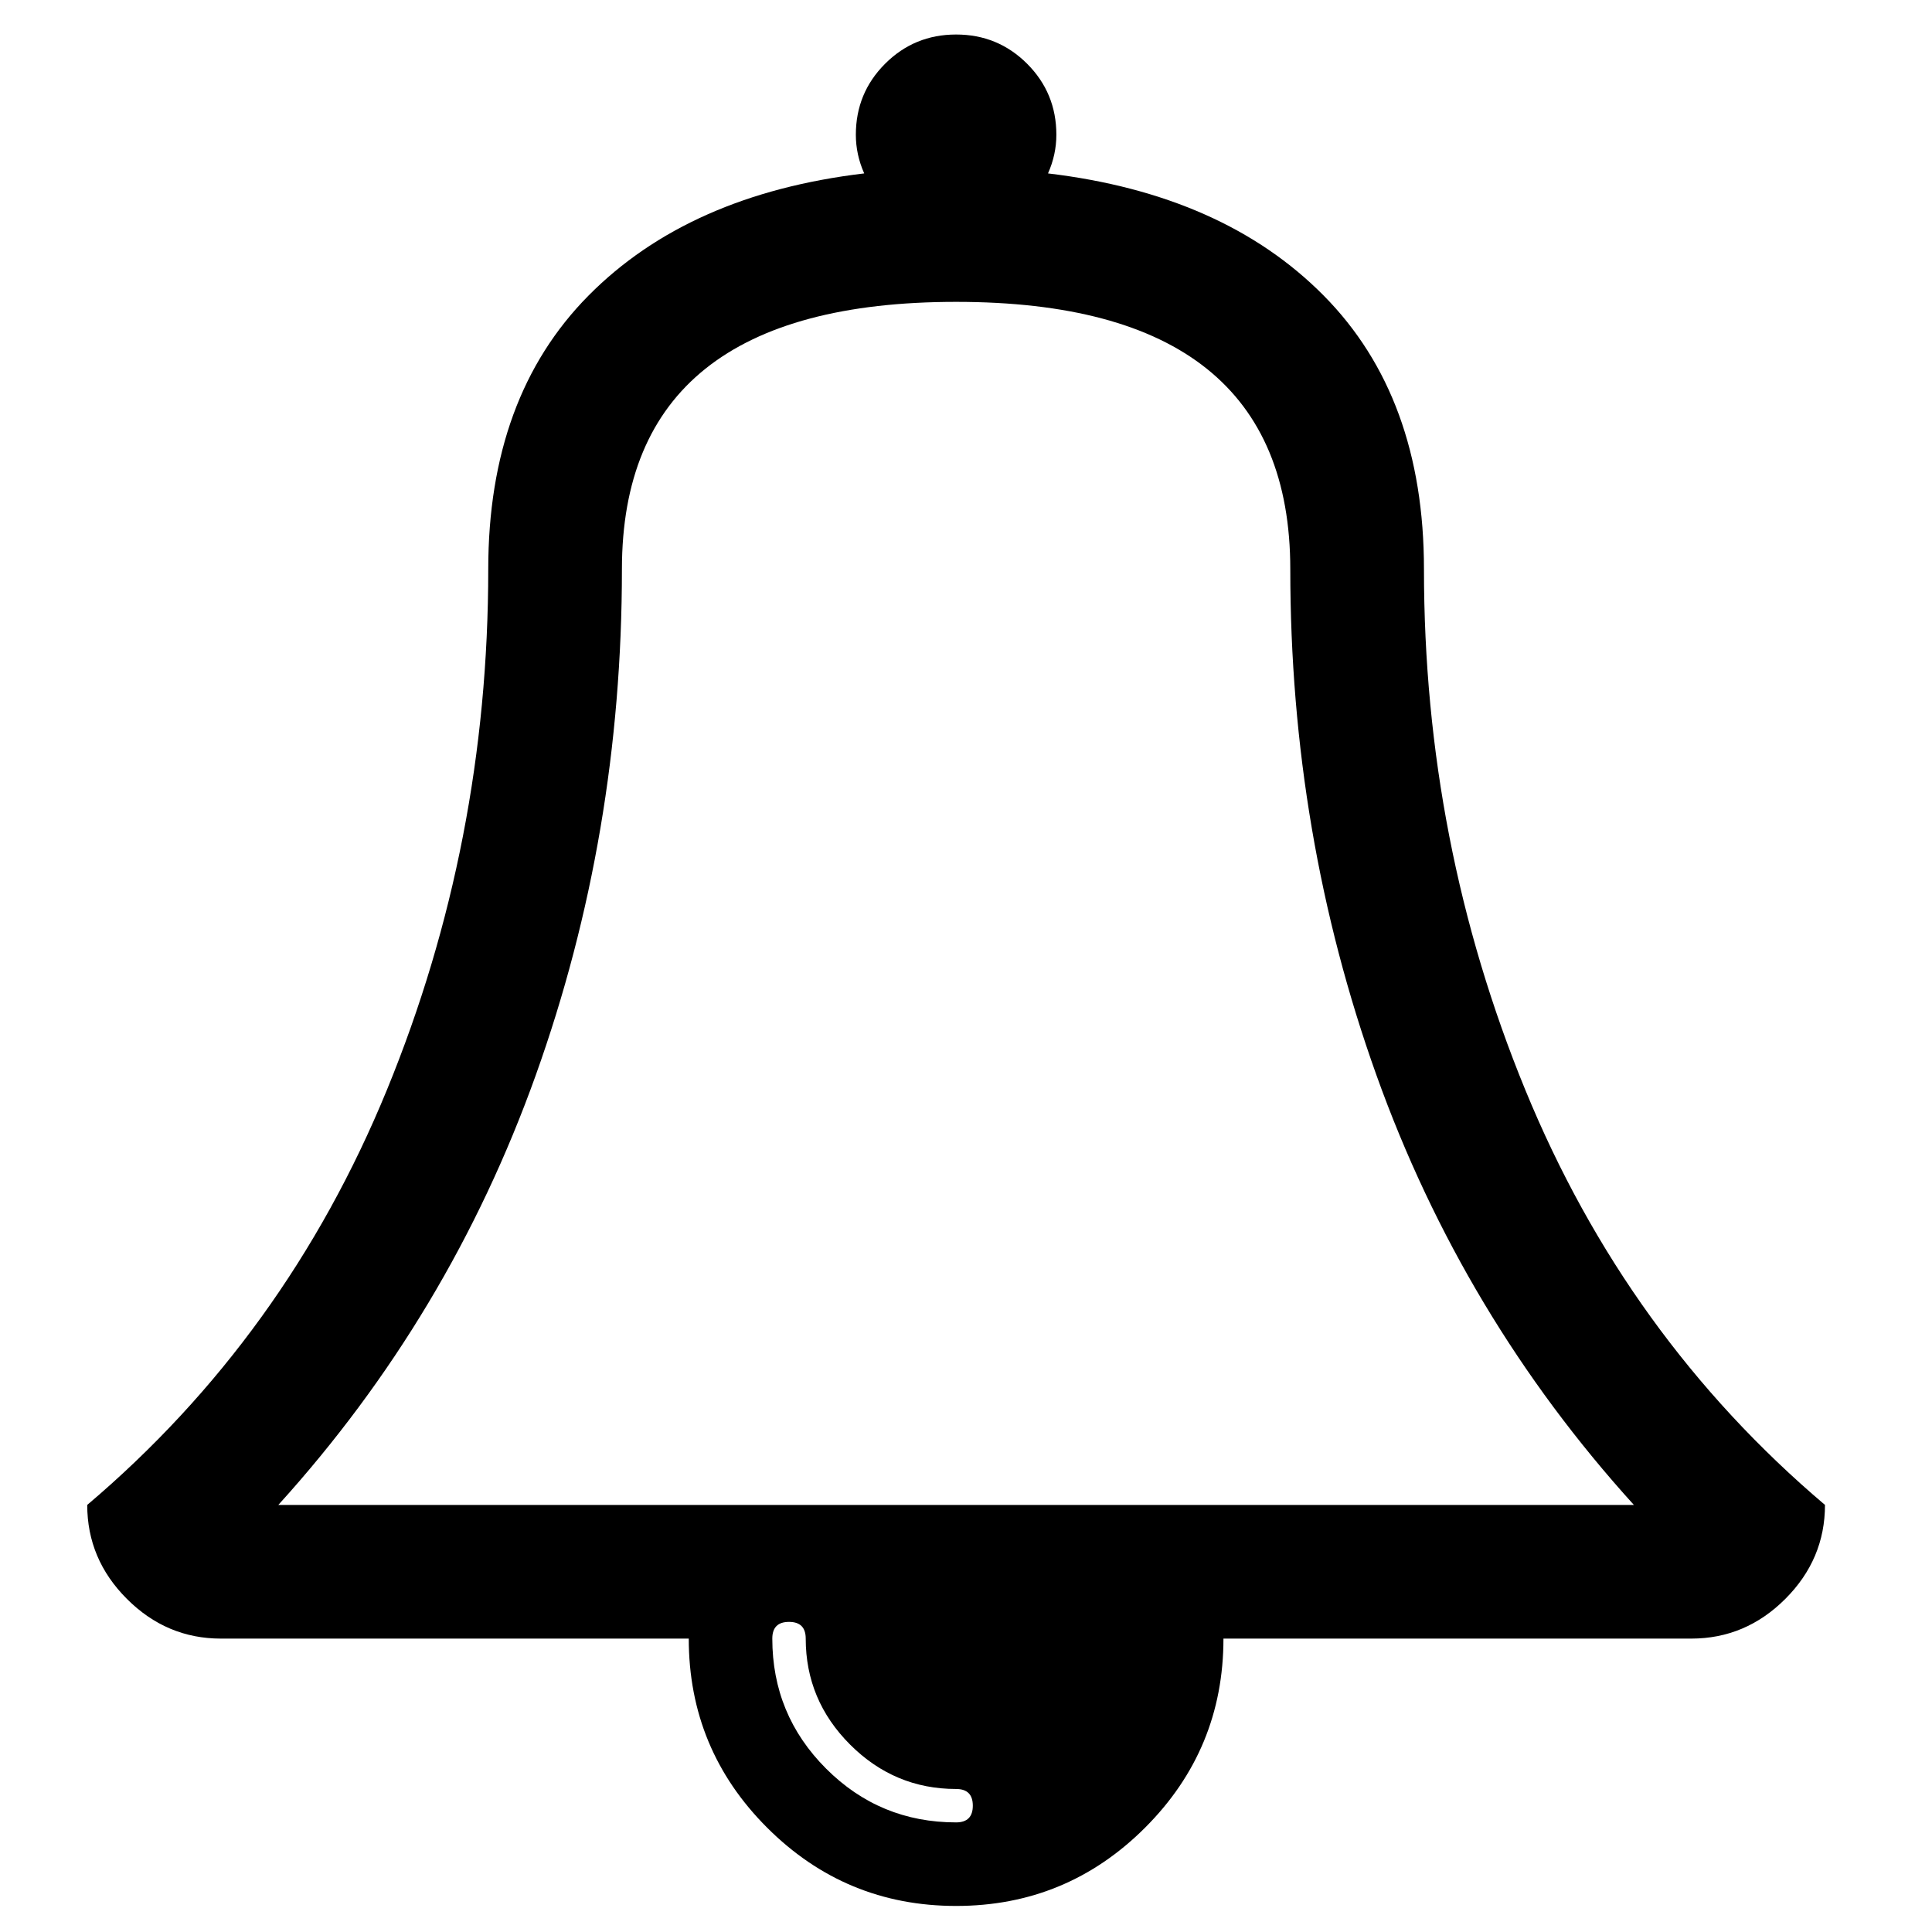
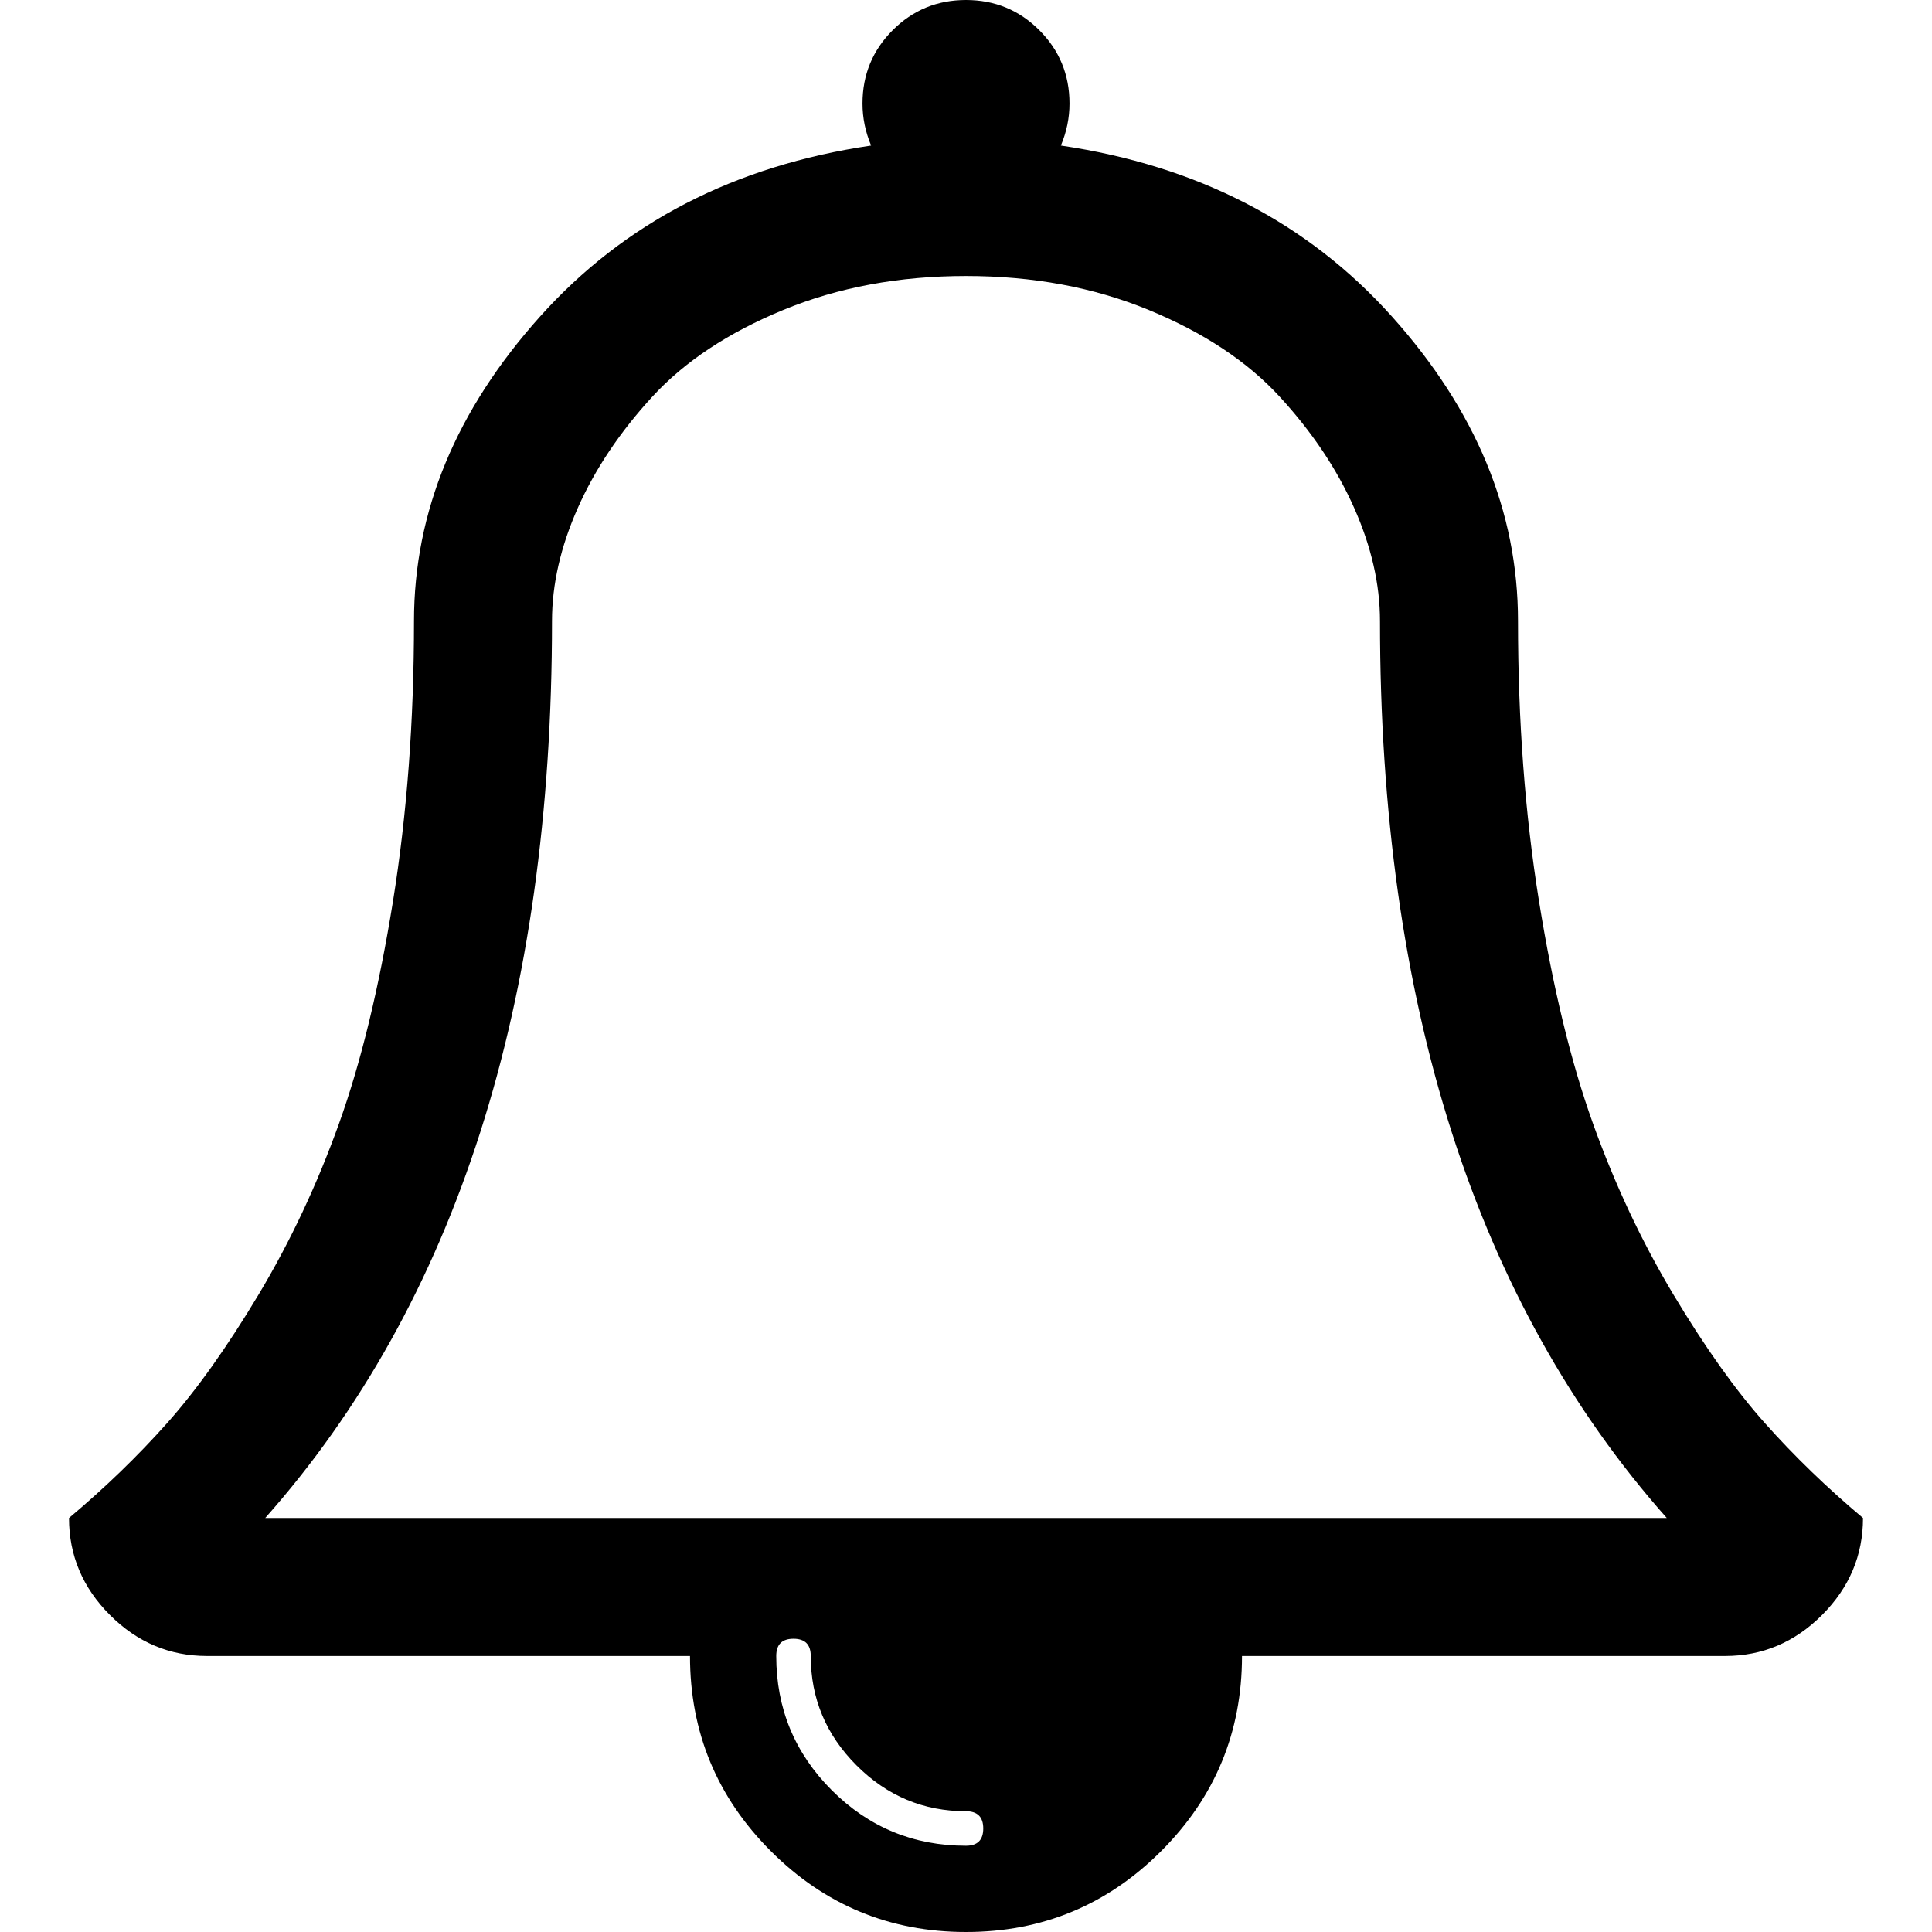
- <svg xmlns="http://www.w3.org/2000/svg" viewBox="0 -256 1850 1850" id="svg2989" version="1.1" width="100%" height="100%">
-   <defs id="defs2997" />
-   <g transform="matrix(1,0,0,-1,83.52542,1313.051)" id="g2991">
-     <path d="m 848,-160 q 0,16 -16,16 -59,0 -101.5,42.5 Q 688,-59 688,0 688,16 672,16 656,16 656,0 656,-73 707.5,-124.5 759,-176 832,-176 q 16,0 16,16 z M 183,128 H 1481 Q 1317,309 1234.5,539.5 1152,770 1152,1024 q 0,256 -320,256 -320,0 -320,-256 Q 512,770 429.5,539.5 347,309 183,128 z m 1481,0 q 0,-52 -38,-90 -38,-38 -90,-38 h -448 q 0,-106 -75,-181 -75,-75 -181,-75 -106,0 -181,75 -75,75 -75,181 H 128 Q 76,0 38,38 0,76 0,128 190,289 287,525.5 384,762 384,1024 q 0,165 96,262 96,97 264,117 -8,18 -8,37 0,40 28,68 28,28 68,28 40,0 68,-28 28,-28 28,-68 0,-19 -8,-37 168,-20 264,-117 96,-97 96,-262 0,-262 97,-498.5 Q 1474,289 1664,128 z" id="path2993" style="fill:currentColor" />
-   </g>
+ <svg xmlns="http://www.w3.org/2000/svg" class="icon icon-svg svg-icon svg font-awesome font-awesome-icon icon-font-awesome" width="1792" height="1792" viewBox="0 0 1792 1792">
+   <path d="M912 1696q0-16-16-16-59 0-101.5-42.5t-42.5-101.5q0-16-16-16t-16 16q0 73 51.5 124.5t124.5 51.5q16 0 16-16zm-666-288h1300q-266-300-266-832 0-51-24-105t-69-103-121.5-80.5-169.5-31.5-169.5 31.5-121.5 80.5-69 103-24 105q0 532-266 832zm1482 0q0 52-38 90t-90 38h-448q0 106-75 181t-181 75-181-75-75-181h-448q-52 0-90-38t-38-90q50-42 91-88t85-119.5 74.5-158.5 50-206 19.5-260q0-152 117-282.5t307-158.5q-8-19-8-39 0-40 28-68t68-28 68 28 28 68q0 20-8 39 190 28 307 158.5t117 282.5q0 139 19.5 260t50 206 74.5 158.5 85 119.5 91 88z" />
</svg>
